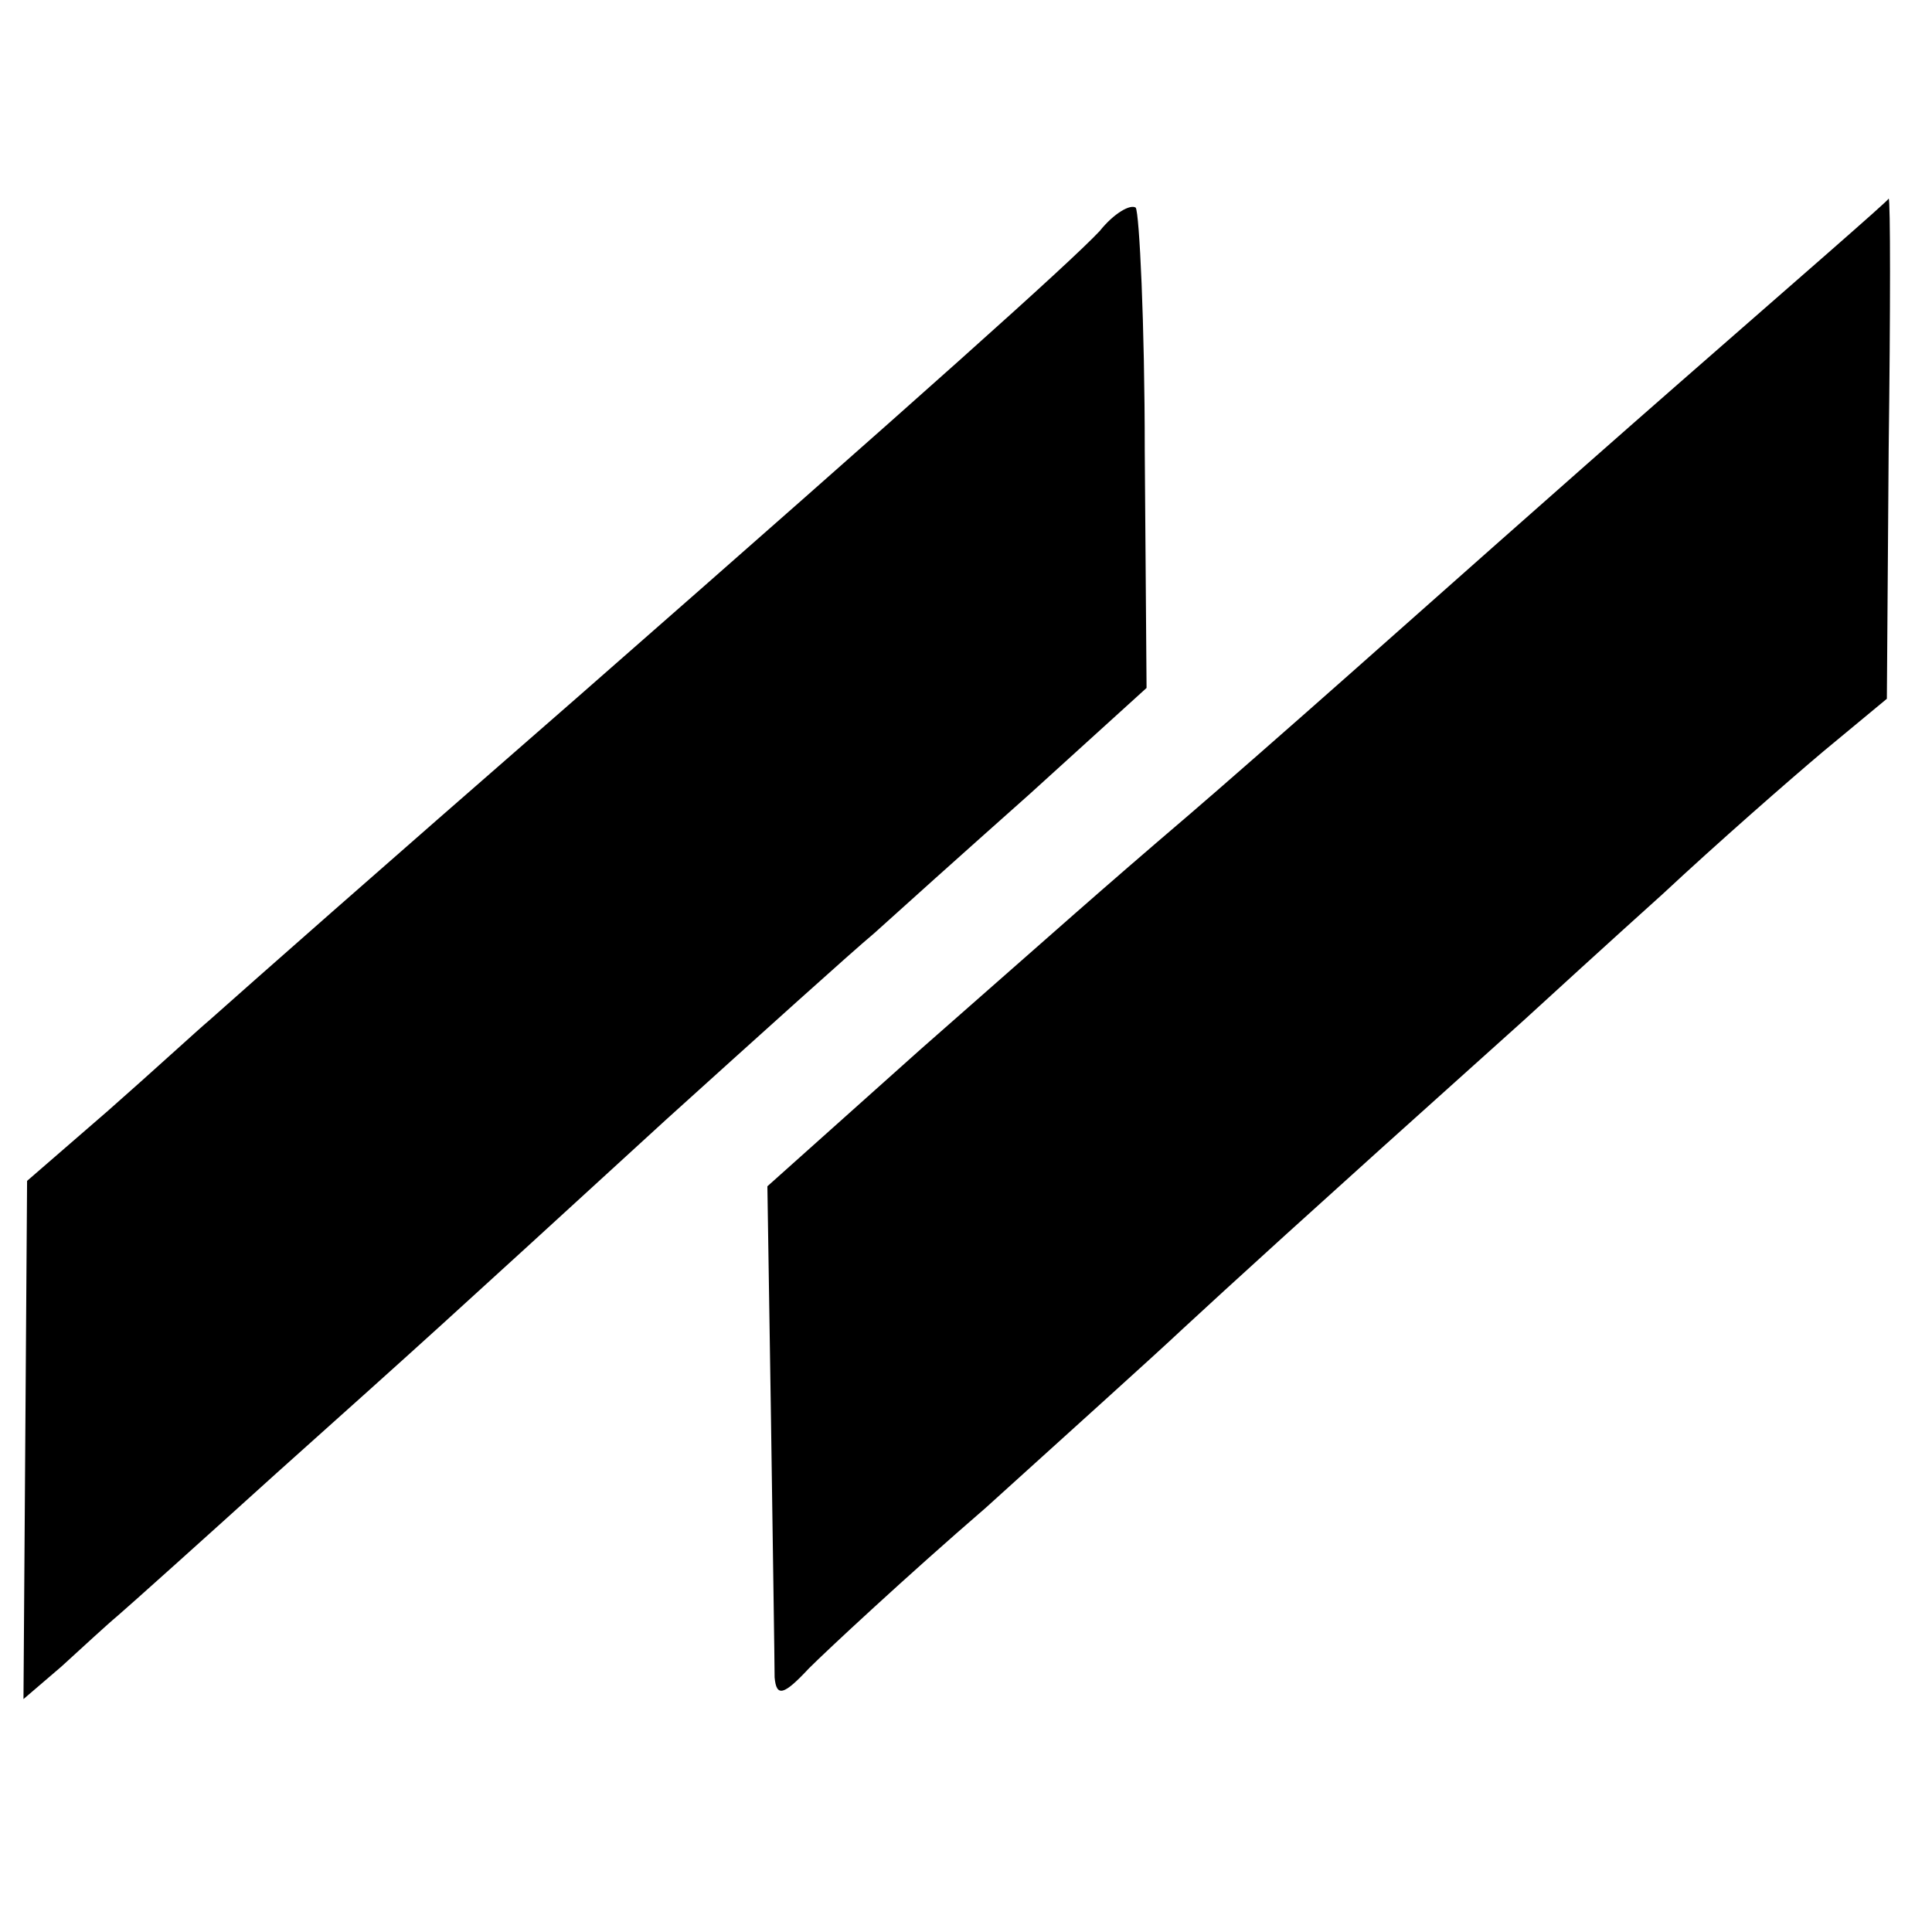
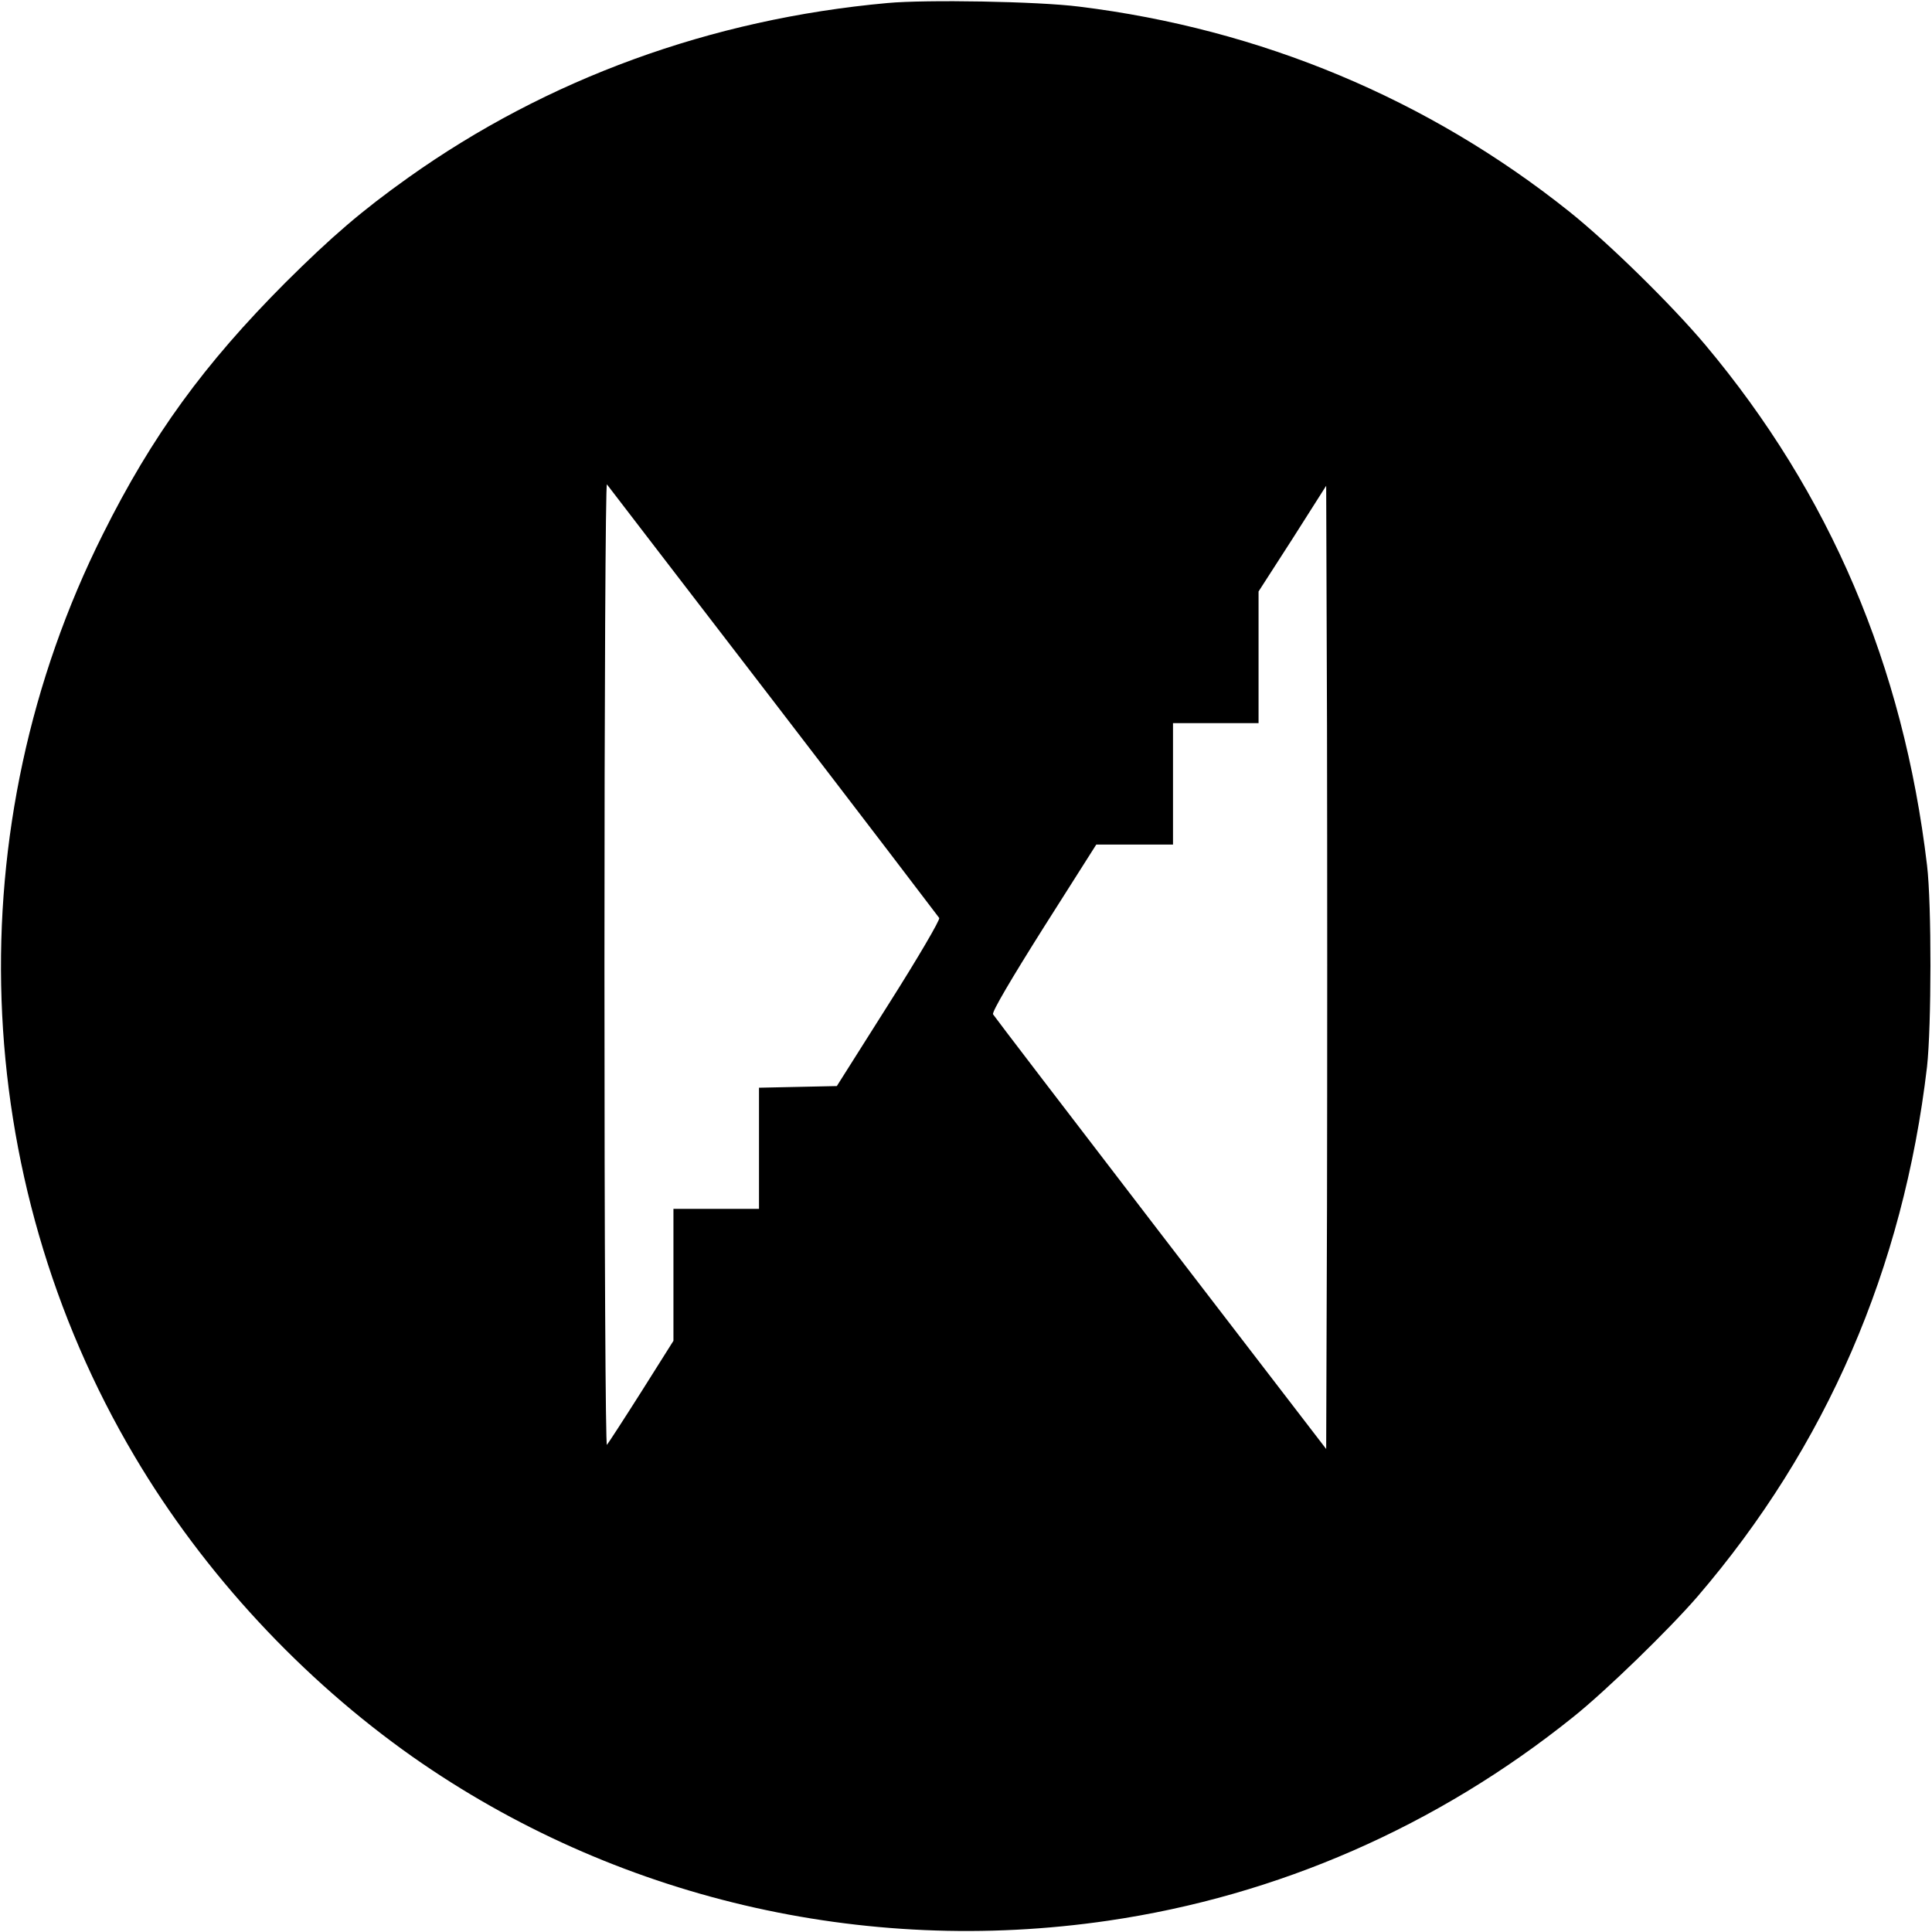
- <svg xmlns="http://www.w3.org/2000/svg" version="1.0" width="107pt" height="107pt" viewBox="0 0 107 107" preserveAspectRatio="xMidYMid meet">
-   <g transform="translate(0,107) scale(0.1,-0.1)" fill="#000000" stroke="none">
-     <path d="M609 942 c-17 -18 -95 -88 -289 -258 -117 -102 -177 -155 -204 -179 -6 -5 -31 -28 -56 -50 l-45 -39 -1 -144 -1 -143 21 18 c11 10 25 23 31 28 7 6 46 41 88 79 86 77 86 77 216 196 52 47 103 93 115 103 11 10 50 45 86 77 l65 59 -1 131 c0 71 -3 132 -5 135 -3 2 -12 -3 -20 -13z" />
-     <path d="M929 857 c-64 -56 -145 -128 -180 -159 -35 -31 -75 -66 -89 -78 -55 -47 -68 -59 -150 -131 l-85 -76 2 -129 c1 -71 2 -135 2 -143 1 -11 5 -10 19 5 10 10 54 51 98 89 43 39 92 83 109 99 26 24 63 58 189 171 12 11 47 43 77 70 30 28 70 63 89 79 l35 29 1 138 c1 77 1 139 0 139 0 -1 -53 -47 -117 -103z" />
+ <svg xmlns="http://www.w3.org/2000/svg" version="1.0" width="700pt" height="700pt" viewBox="0 0 700 700" preserveAspectRatio="xMidYMid meet">
+   <g transform="translate(0,700) scale(0.1,-0.1)" fill="#000000" stroke="none">
+     <path d="M3215 6989 c-640 -58 -1233 -275 -1735 -632 -170 -121 -278 -214 -446 -381 -294 -295 -483 -554 -661 -911 -531 -1060 -487 -2327 115 -3342 251 -424 606 -806 1008 -1089 729 -511 1631 -723 2519 -593 615 90 1192 342 1685 738 119 95 348 318 450 436 467 544 746 1188 832 1920 16 145 17 588 0 730 -86 724 -352 1347 -803 1885 -122 145 -351 370 -494 484 -510 407 -1117 661 -1775 742 -149 19 -555 26 -695 13z m-413 -2529 c327 -426 597 -780 601 -786 4 -6 -78 -146 -182 -310 l-189 -299 -141 -3 -141 -3 0 -219 0 -220 -155 0 -155 0 0 -239 0 -239 -116 -184 c-64 -101 -120 -187 -125 -193 -5 -5 -9 702 -9 1740 0 978 4 1745 9 1740 4 -6 276 -359 603 -785z m2006 -1834 l-3 -876 -600 781 c-330 430 -603 787 -607 794 -5 8 67 130 183 314 l191 301 139 0 139 0 0 220 0 220 155 0 155 0 0 238 0 239 123 191 122 192 3 -869 c1 -478 1 -1263 0 -1745z" />
  </g>
</svg>
